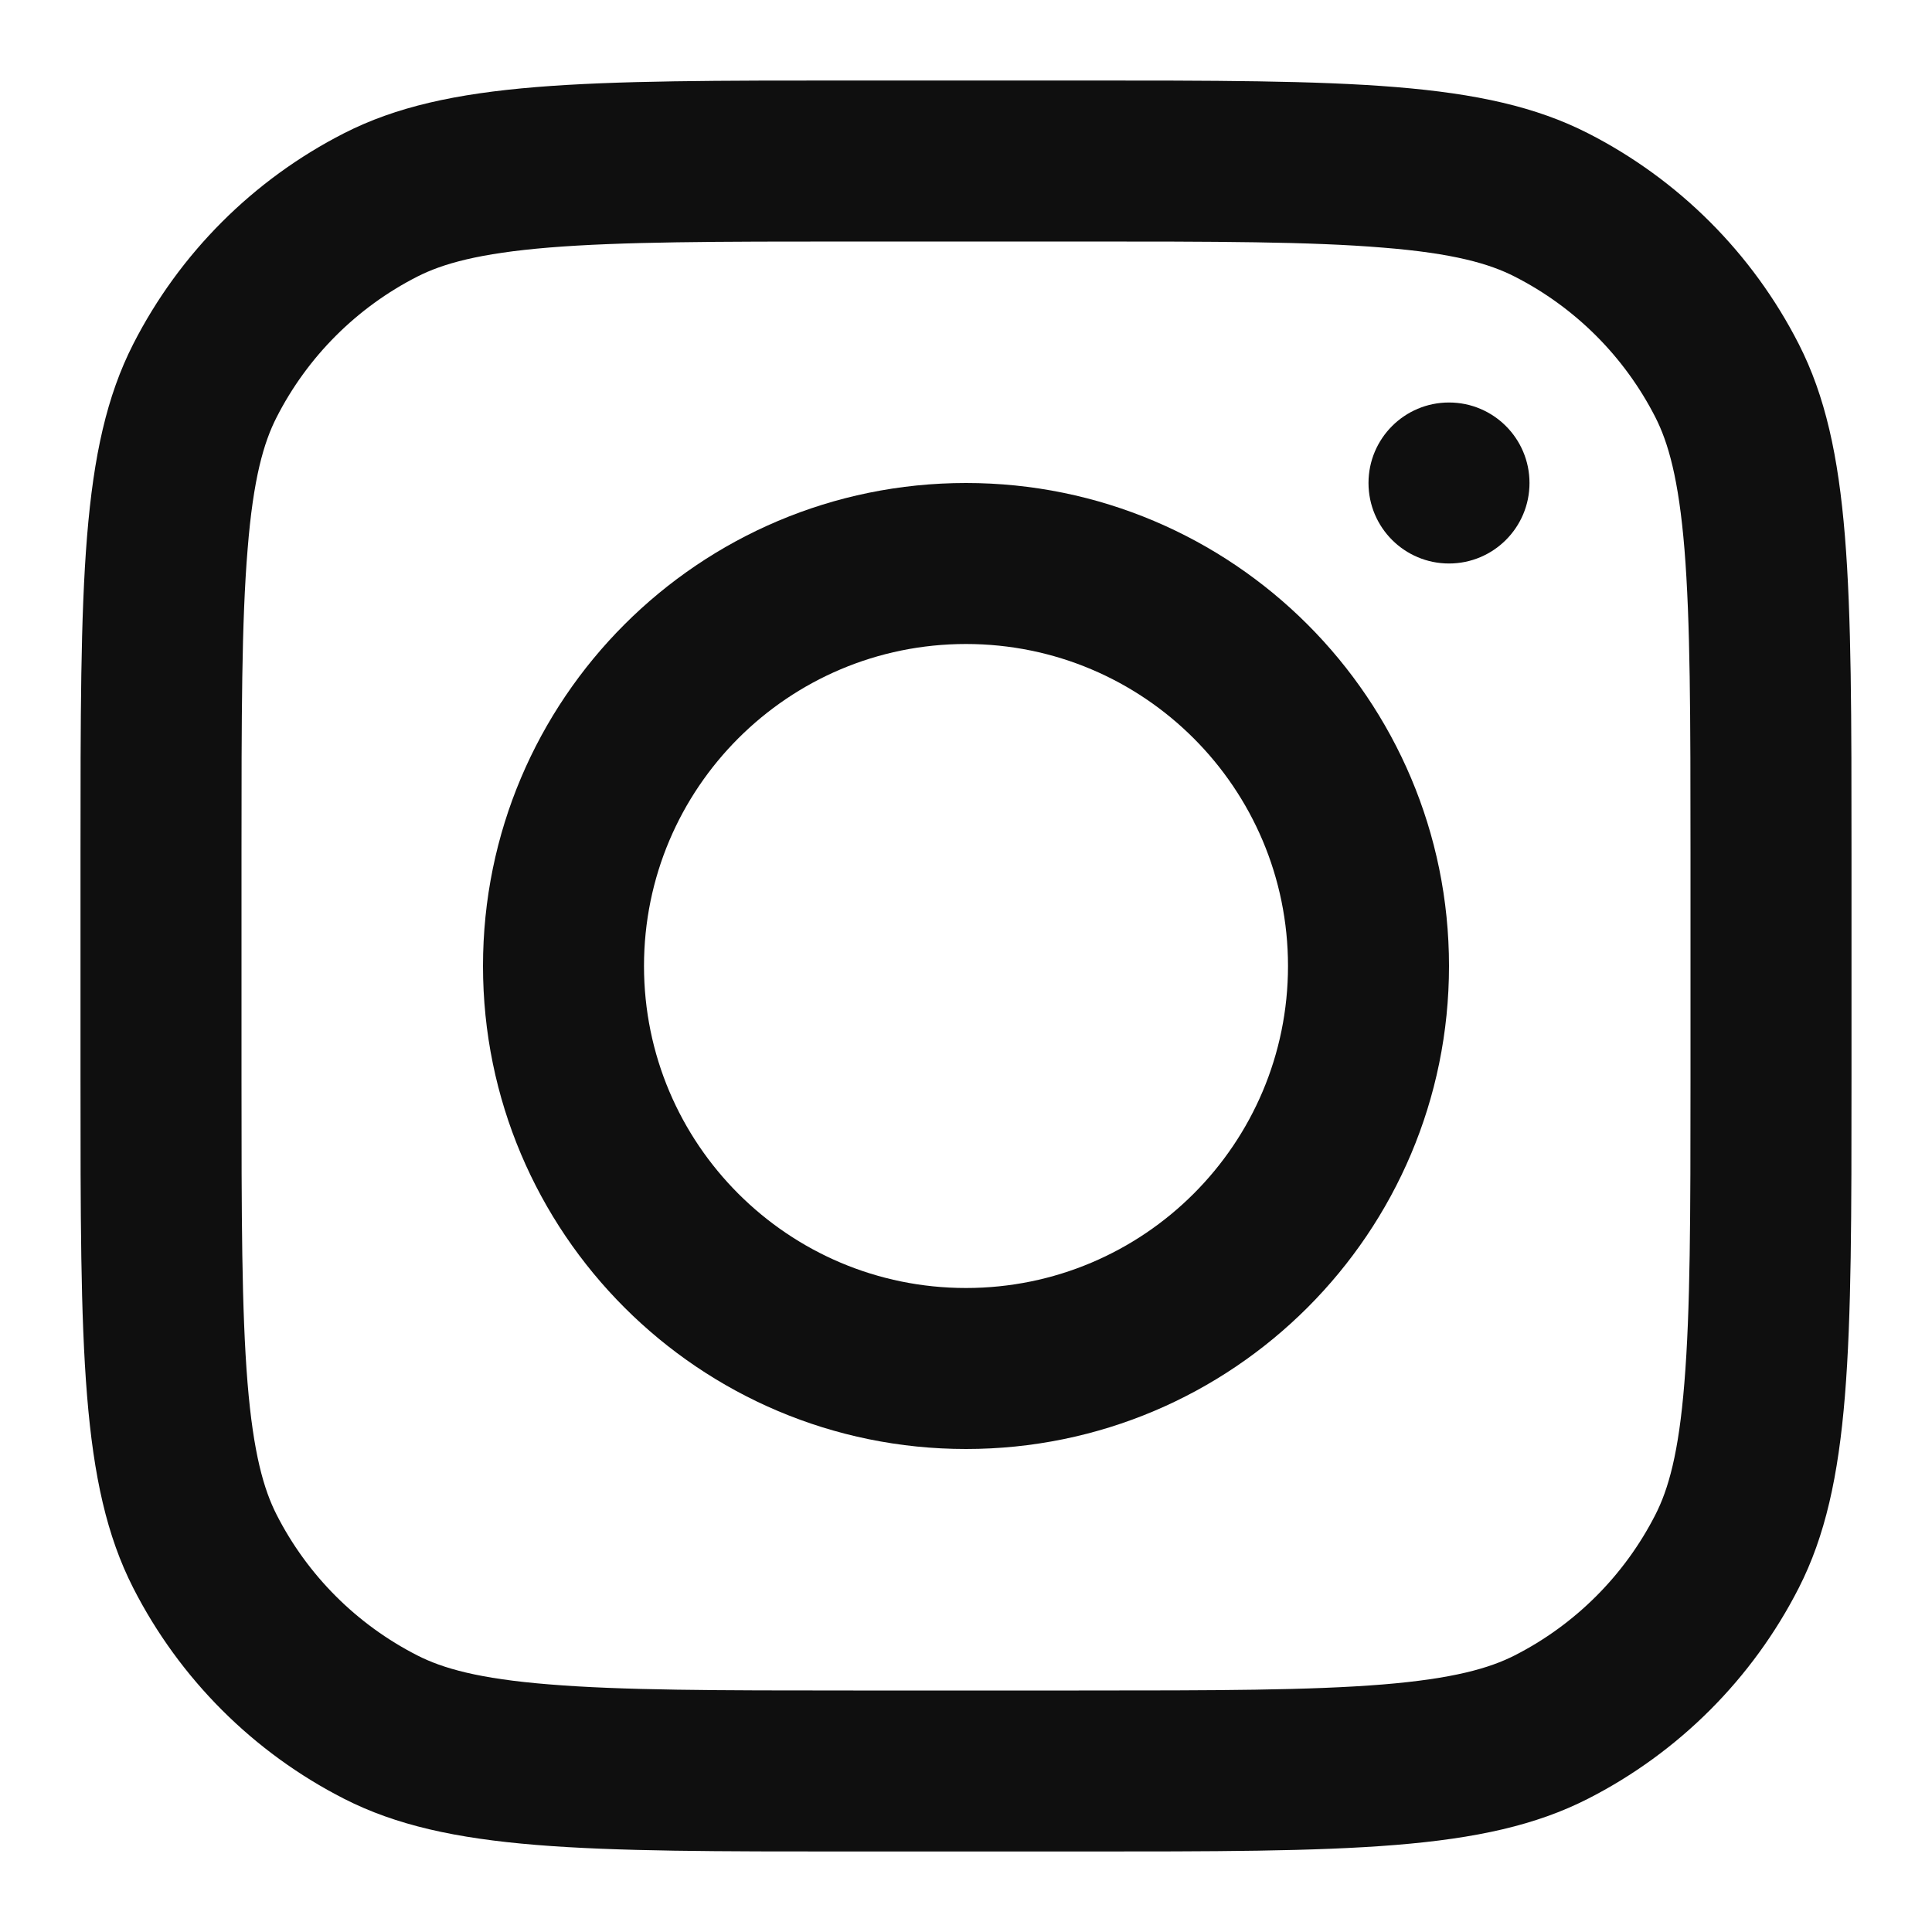
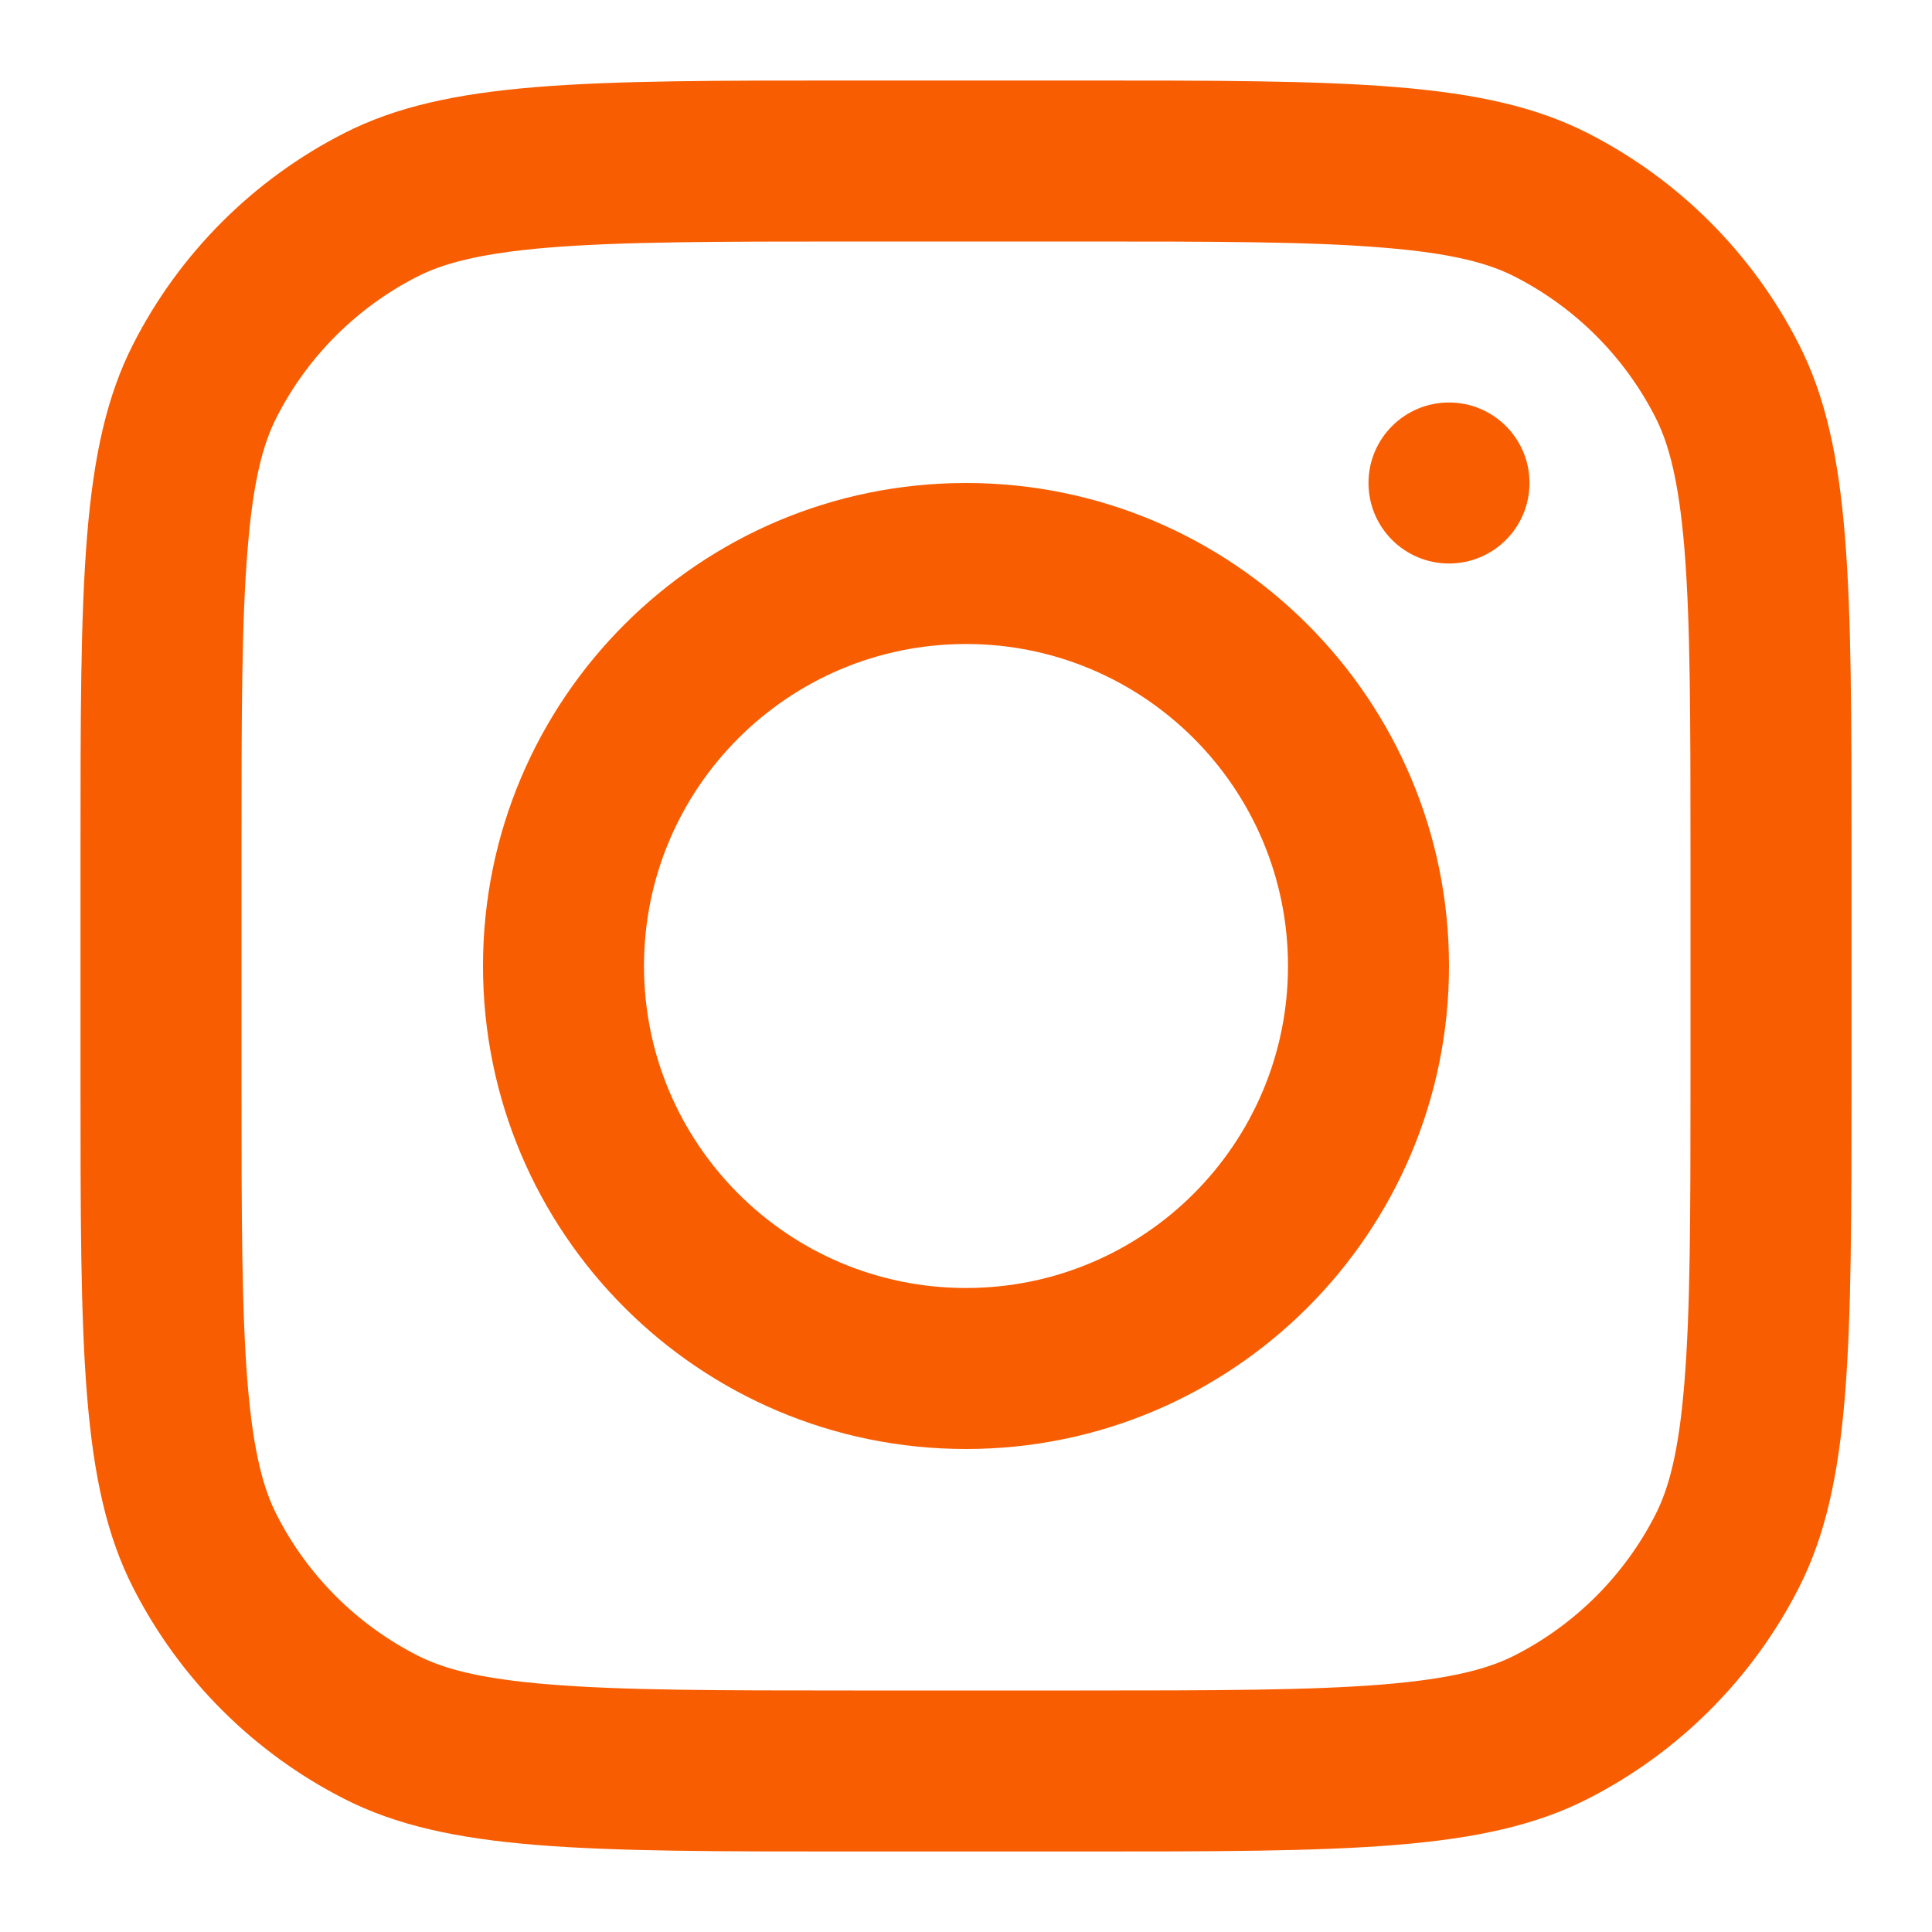
- <svg xmlns="http://www.w3.org/2000/svg" width="800" height="800" viewBox="0 0 24 24" fill="none">
-   <path fill-rule="evenodd" clip-rule="evenodd" d="M12 18a6 6 0 1 0 0-12 6 6 0 0 0 0 12Zm0-2a4 4 0 1 0 0-8 4 4 0 0 0 0 8Z" fill="#0F0F0F" />
-   <path d="M18 5a1 1 0 1 0 0 2 1 1 0 0 0 0-2Z" fill="#0F0F0F" />
-   <path fill-rule="evenodd" clip-rule="evenodd" d="M1.654 4.276C1 5.56 1 7.24 1 10.6v2.8c0 3.36 0 5.04.654 6.324a6 6 0 0 0 2.622 2.622C5.56 23 7.24 23 10.6 23h2.8c3.36 0 5.04 0 6.324-.654a6 6 0 0 0 2.622-2.622C23 18.44 23 16.76 23 13.4v-2.8c0-3.36 0-5.04-.654-6.324a6 6 0 0 0-2.622-2.622C18.44 1 16.76 1 13.4 1h-2.8c-3.36 0-5.04 0-6.324.654a6 6 0 0 0-2.622 2.622ZM13.4 3h-2.8c-1.713 0-2.878.002-3.778.075-.877.072-1.325.202-1.638.361a4 4 0 0 0-1.748 1.748c-.16.313-.29.761-.36 1.638C3.001 7.722 3 8.887 3 10.6v2.8c0 1.713.002 2.878.075 3.778.072.877.202 1.325.361 1.638a4 4 0 0 0 1.748 1.748c.313.16.761.29 1.638.36.9.074 2.065.076 3.778.076h2.8c1.713 0 2.878-.002 3.778-.075.877-.072 1.325-.202 1.638-.361a4 4 0 0 0 1.748-1.748c.16-.313.29-.761.36-1.638.074-.9.076-2.065.076-3.778v-2.8c0-1.713-.002-2.878-.075-3.778-.072-.877-.202-1.325-.361-1.638a4 4 0 0 0-1.748-1.748c-.313-.16-.761-.29-1.638-.36C16.278 3.001 15.113 3 13.4 3Z" fill="#0F0F0F" />
+ <svg xmlns="http://www.w3.org/2000/svg" width="800" height="800" viewBox="0 0 24 24" fill="#f85d01">
+   <path fill-rule="evenodd" clip-rule="evenodd" d="M12 18a6 6 0 1 0 0-12 6 6 0 0 0 0 12Zm0-2a4 4 0 1 0 0-8 4 4 0 0 0 0 8Z" />
+   <path d="M18 5a1 1 0 1 0 0 2 1 1 0 0 0 0-2Z" />
+   <path fill-rule="evenodd" clip-rule="evenodd" d="M1.654 4.276C1 5.56 1 7.24 1 10.6v2.8c0 3.36 0 5.04.654 6.324a6 6 0 0 0 2.622 2.622C5.56 23 7.24 23 10.6 23h2.8c3.36 0 5.04 0 6.324-.654a6 6 0 0 0 2.622-2.622C23 18.44 23 16.76 23 13.4v-2.8c0-3.36 0-5.04-.654-6.324a6 6 0 0 0-2.622-2.622C18.44 1 16.76 1 13.4 1h-2.8c-3.36 0-5.04 0-6.324.654a6 6 0 0 0-2.622 2.622ZM13.4 3h-2.8c-1.713 0-2.878.002-3.778.075-.877.072-1.325.202-1.638.361a4 4 0 0 0-1.748 1.748c-.16.313-.29.761-.36 1.638C3.001 7.722 3 8.887 3 10.6v2.8c0 1.713.002 2.878.075 3.778.072.877.202 1.325.361 1.638a4 4 0 0 0 1.748 1.748c.313.16.761.29 1.638.36.9.074 2.065.076 3.778.076h2.8c1.713 0 2.878-.002 3.778-.075.877-.072 1.325-.202 1.638-.361a4 4 0 0 0 1.748-1.748c.16-.313.29-.761.36-1.638.074-.9.076-2.065.076-3.778v-2.8c0-1.713-.002-2.878-.075-3.778-.072-.877-.202-1.325-.361-1.638a4 4 0 0 0-1.748-1.748c-.313-.16-.761-.29-1.638-.36C16.278 3.001 15.113 3 13.4 3Z" />
</svg>
